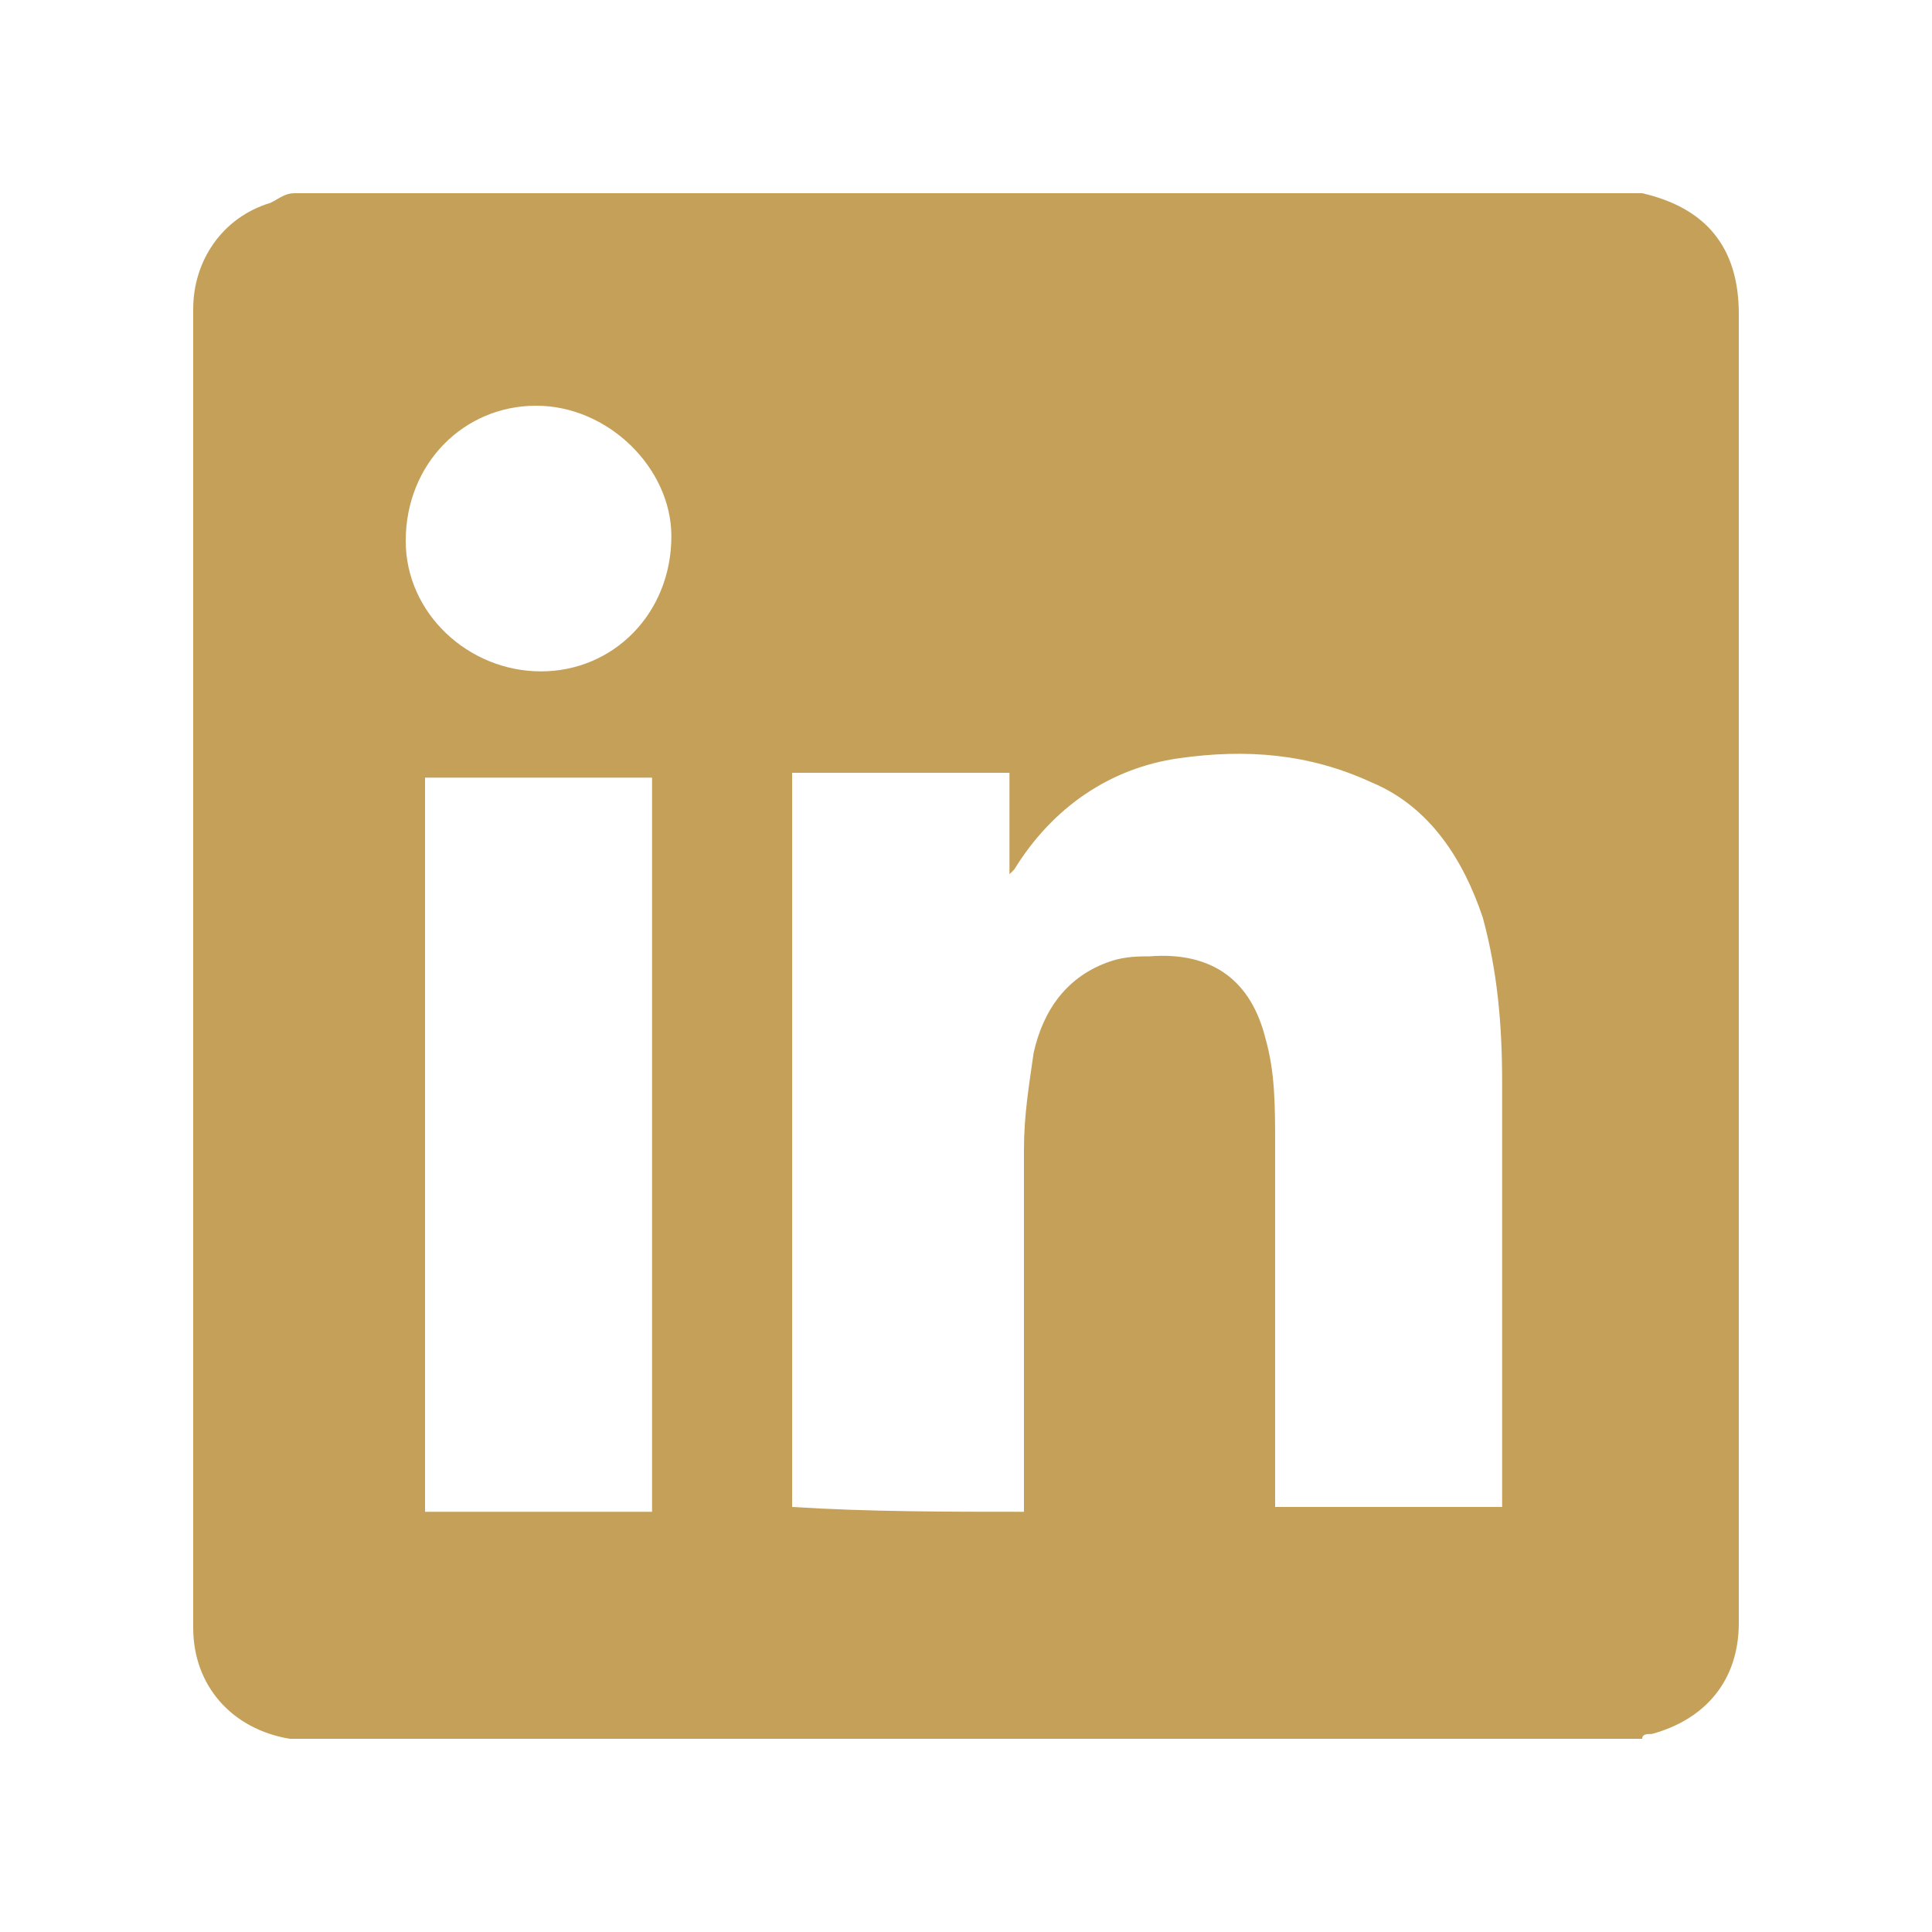
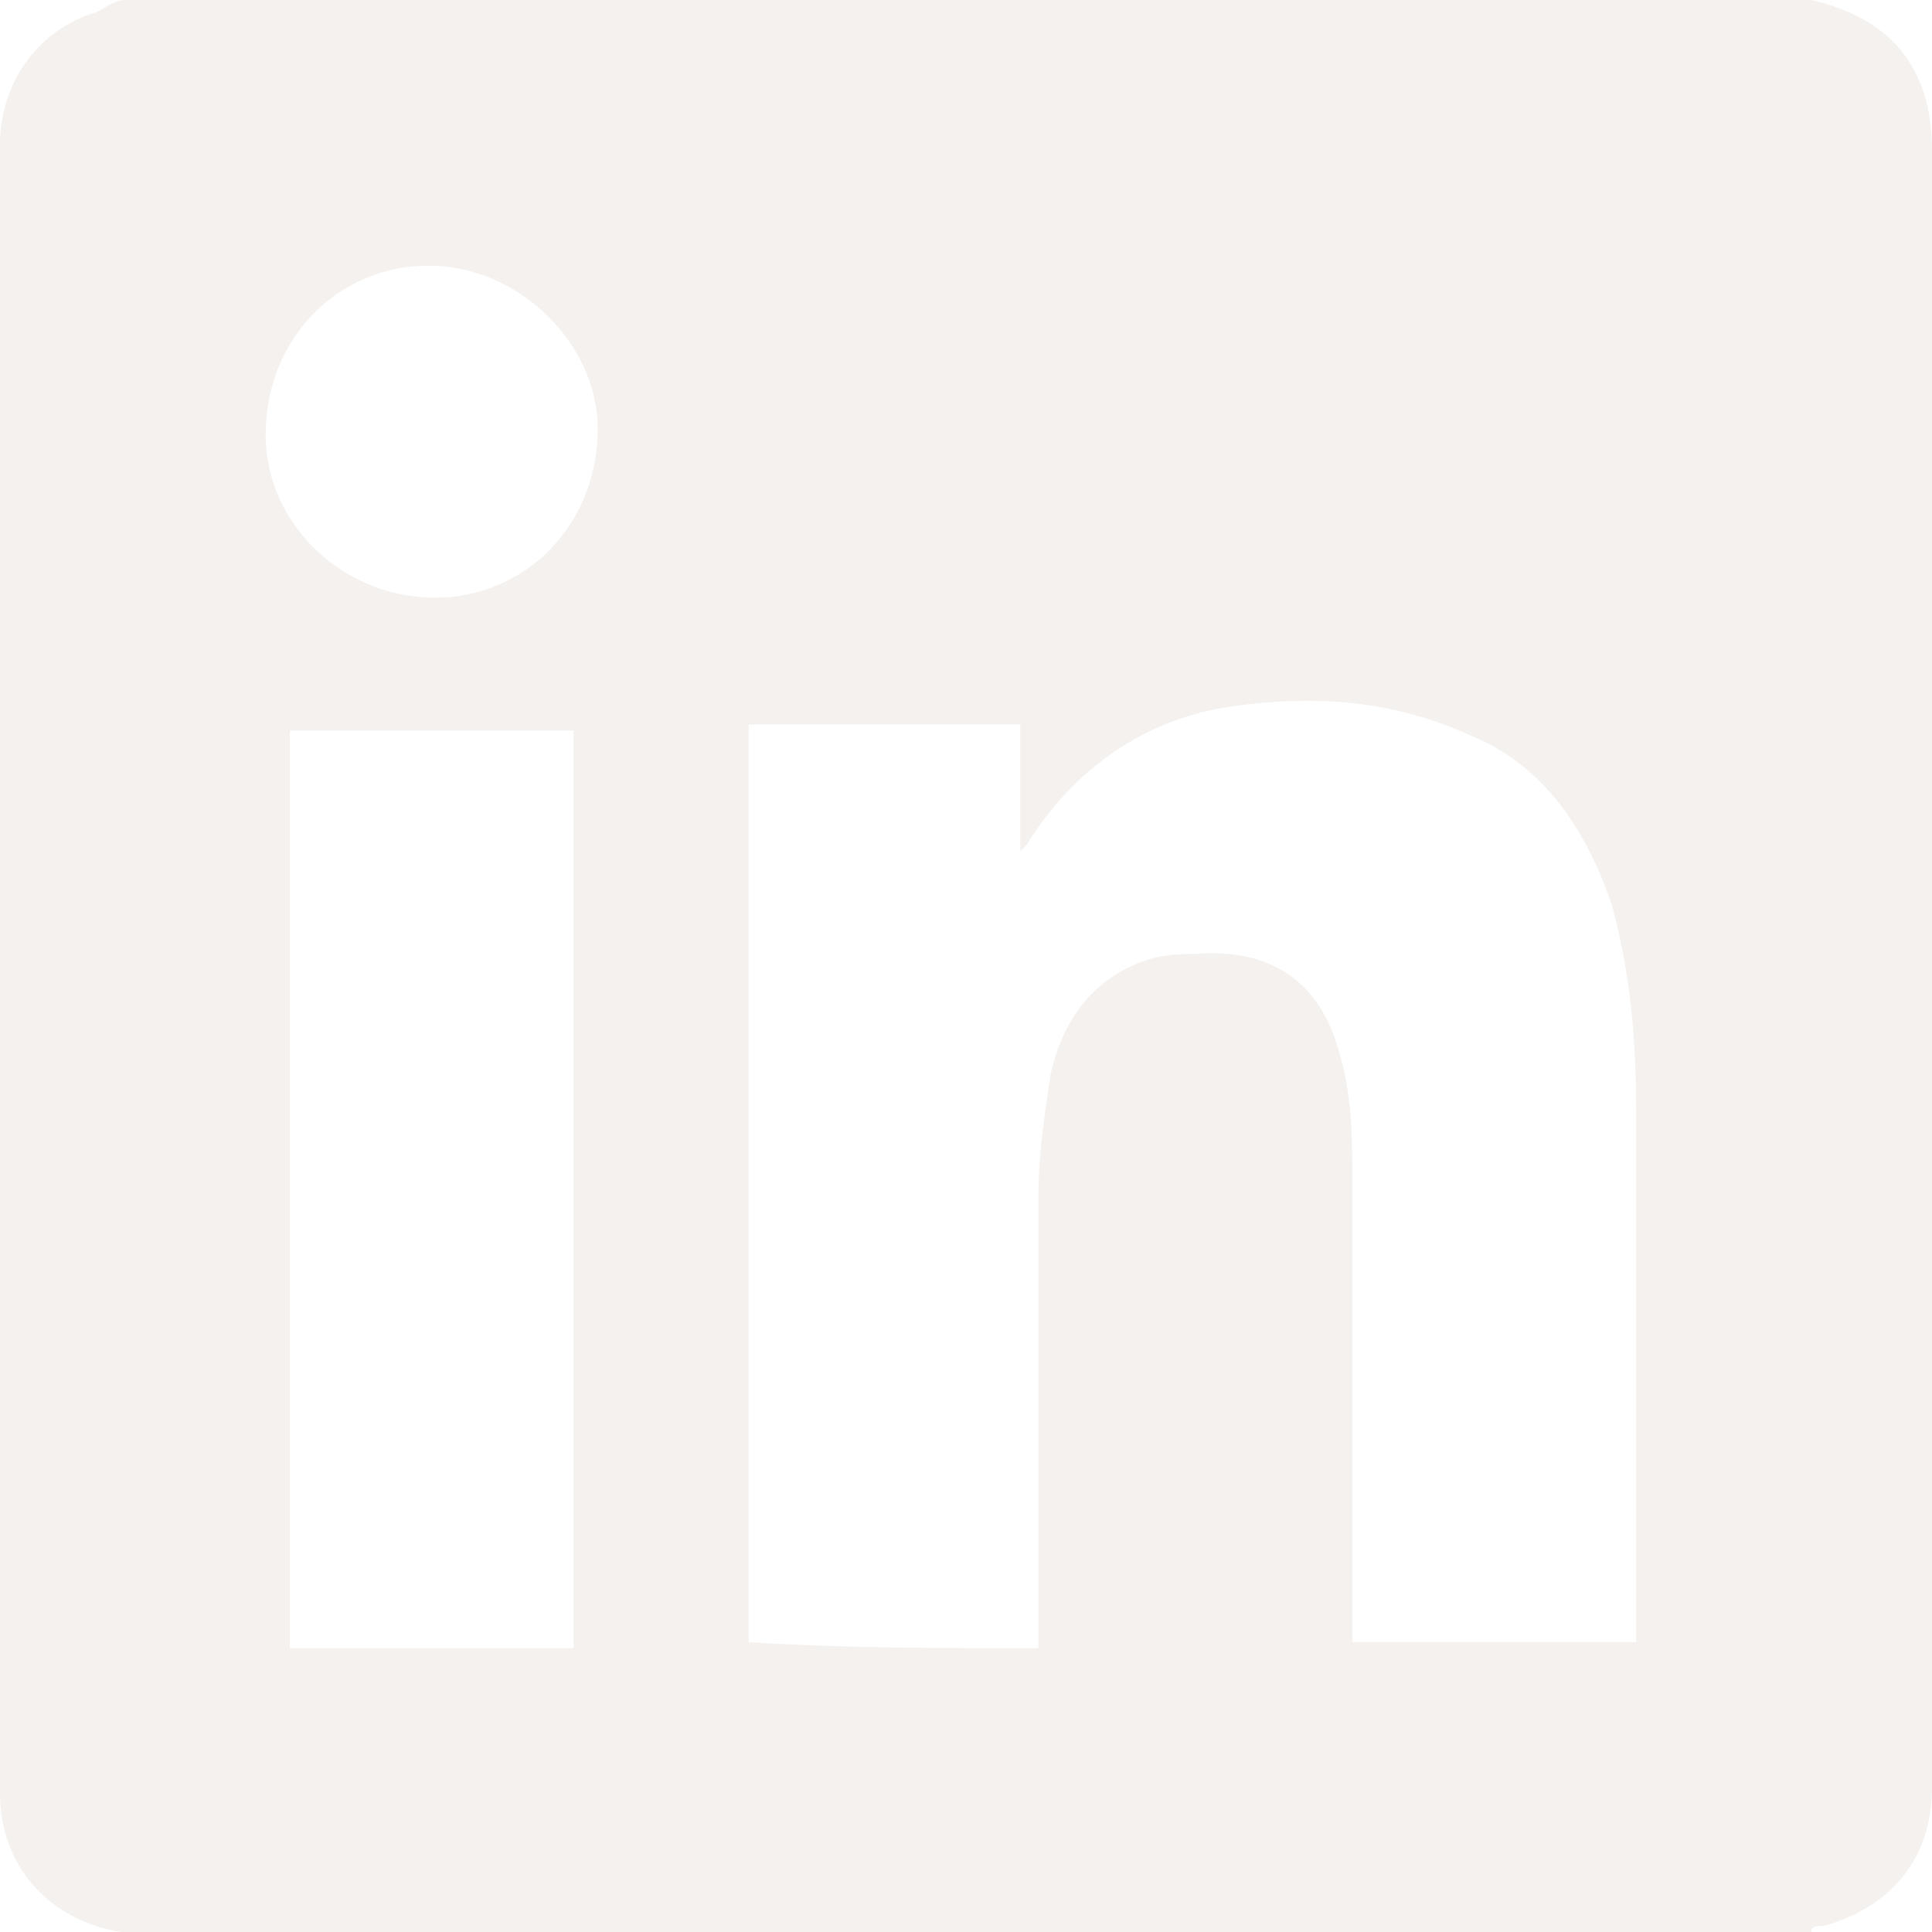
- <svg xmlns="http://www.w3.org/2000/svg" version="1.1" id="Layer_1" x="0px" y="0px" viewBox="0 0 40 40" style="enable-background:new 0 0 40 40;" xml:space="preserve">
-   <style type="text/css">
- 	.st0{fill:#C5A059;}
- </style>
-   <g>
-     <path class="st0" d="M6.1,4C15.4,4,24.7,4,34,4l0,0c1.3,0.3,2,1.1,2,2.5c0,9,0,18,0,27v0.1c0,1.2-0.7,2-1.8,2.3   c-0.1,0-0.2,0-0.2,0.1c-9.3,0-18.6,0-27.9,0C6,36,6,36,6,36c-1.2-0.2-2-1.1-2-2.3c0-9.1,0-18.2,0-27.3c0-1,0.6-1.9,1.6-2.2   C5.8,4.1,5.9,4,6.1,4z M21.2,31.3c0-0.1,0-0.2,0-0.3c0-2.4,0-4.8,0-7.2c0-0.7,0.1-1.3,0.2-2c0.2-0.9,0.7-1.6,1.6-1.9   c0.3-0.1,0.6-0.1,0.8-0.1c1.3-0.1,2.1,0.5,2.4,1.7c0.2,0.7,0.2,1.4,0.2,2.2c0,2.4,0,4.9,0,7.3c0,0.1,0,0.2,0,0.2c1.6,0,3.2,0,4.7,0   c0-0.1,0-0.1,0-0.2c0-2.9,0-5.8,0-8.6c0-1.2-0.1-2.3-0.4-3.4c-0.4-1.2-1.1-2.3-2.3-2.8c-1.3-0.6-2.6-0.7-4-0.5s-2.6,1-3.4,2.3   l-0.1,0.1c0-0.7,0-1.4,0-2.1c-1.5,0-3,0-4.5,0c0,5.1,0,10.1,0,15.2C18,31.3,19.6,31.3,21.2,31.3z M8.8,31.3c1.6,0,3.1,0,4.7,0   c0-5.1,0-10.2,0-15.2c-1.6,0-3.2,0-4.7,0C8.8,21.1,8.8,26.2,8.8,31.3z M11.1,8.4c-1.5,0-2.7,1.2-2.7,2.8c0,1.5,1.3,2.7,2.8,2.7   s2.7-1.2,2.7-2.8C13.9,9.7,12.6,8.4,11.1,8.4z" />
+ <svg xmlns="http://www.w3.org/2000/svg" width="100%" height="100%" viewBox="0 0 32 32" version="1.1" xml:space="preserve" style="fill-rule:evenodd;clip-rule:evenodd;stroke-linejoin:round;stroke-miterlimit:2;">
+   <g transform="matrix(1,0,0,1,-4,-4)">
+     <path d="M6.1,4L34,4C35.3,4.3 36,5.1 36,6.5L36,33.6C36,34.8 35.3,35.6 34.2,35.9C34.1,35.9 34,35.9 34,36L6,36C4.8,35.8 4,34.9 4,33.7L4,6.4C4,5.4 4.6,4.5 5.6,4.2C5.8,4.1 5.9,4 6.1,4ZM21.2,31.3L21.2,23.8C21.2,23.1 21.3,22.5 21.4,21.8C21.6,20.9 22.1,20.2 23,19.9C23.3,19.8 23.6,19.8 23.8,19.8C25.1,19.7 25.9,20.3 26.2,21.5C26.4,22.2 26.4,22.9 26.4,23.7L26.4,31.2L31.1,31.2L31.1,22.4C31.1,21.2 31,20.1 30.7,19C30.3,17.8 29.6,16.7 28.4,16.2C27.1,15.6 25.8,15.5 24.4,15.7C23,15.9 21.8,16.7 21,18L20.9,18.1L20.9,16L16.4,16L16.4,31.2C18,31.3 19.6,31.3 21.2,31.3ZM8.8,31.3L13.5,31.3L13.5,16.1L8.8,16.1L8.8,31.3ZM11.1,8.4C9.6,8.4 8.4,9.6 8.4,11.2C8.4,12.7 9.7,13.9 11.2,13.9C12.7,13.9 13.9,12.7 13.9,11.1C13.9,9.7 12.6,8.4 11.1,8.4Z" style="fill:rgb(244,241,238);fill-rule:nonzero;" />
  </g>
</svg>
